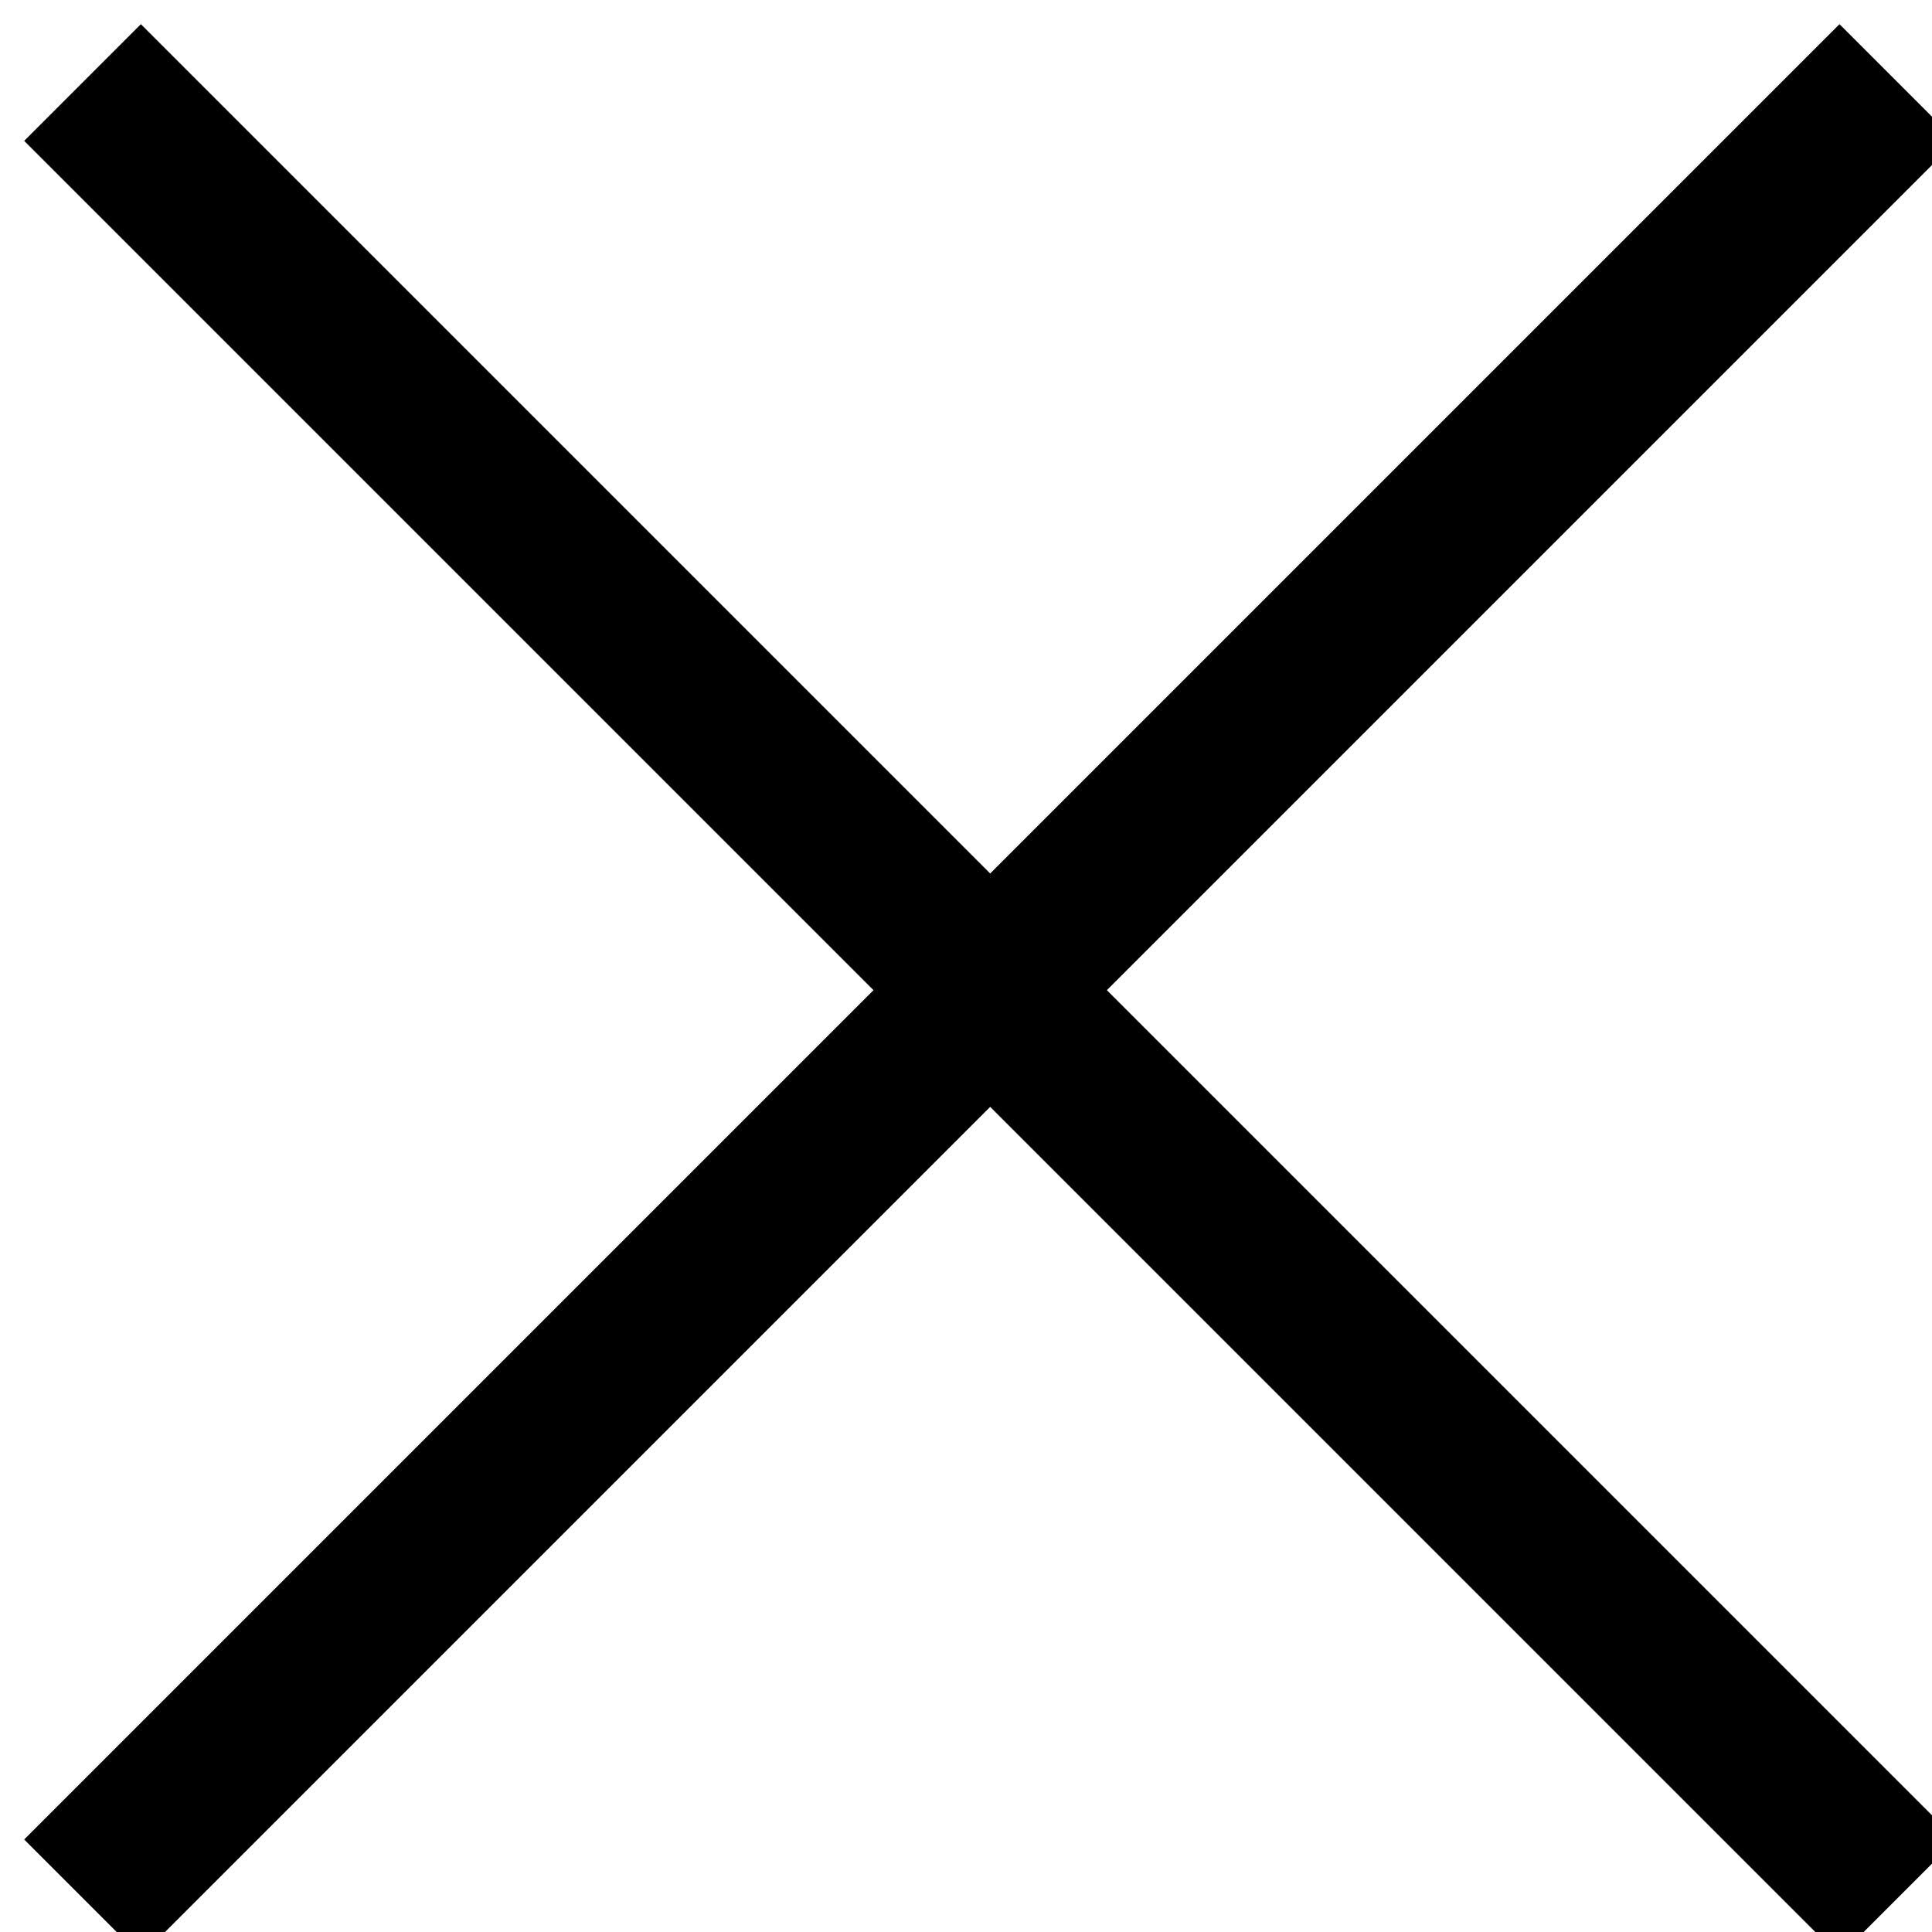
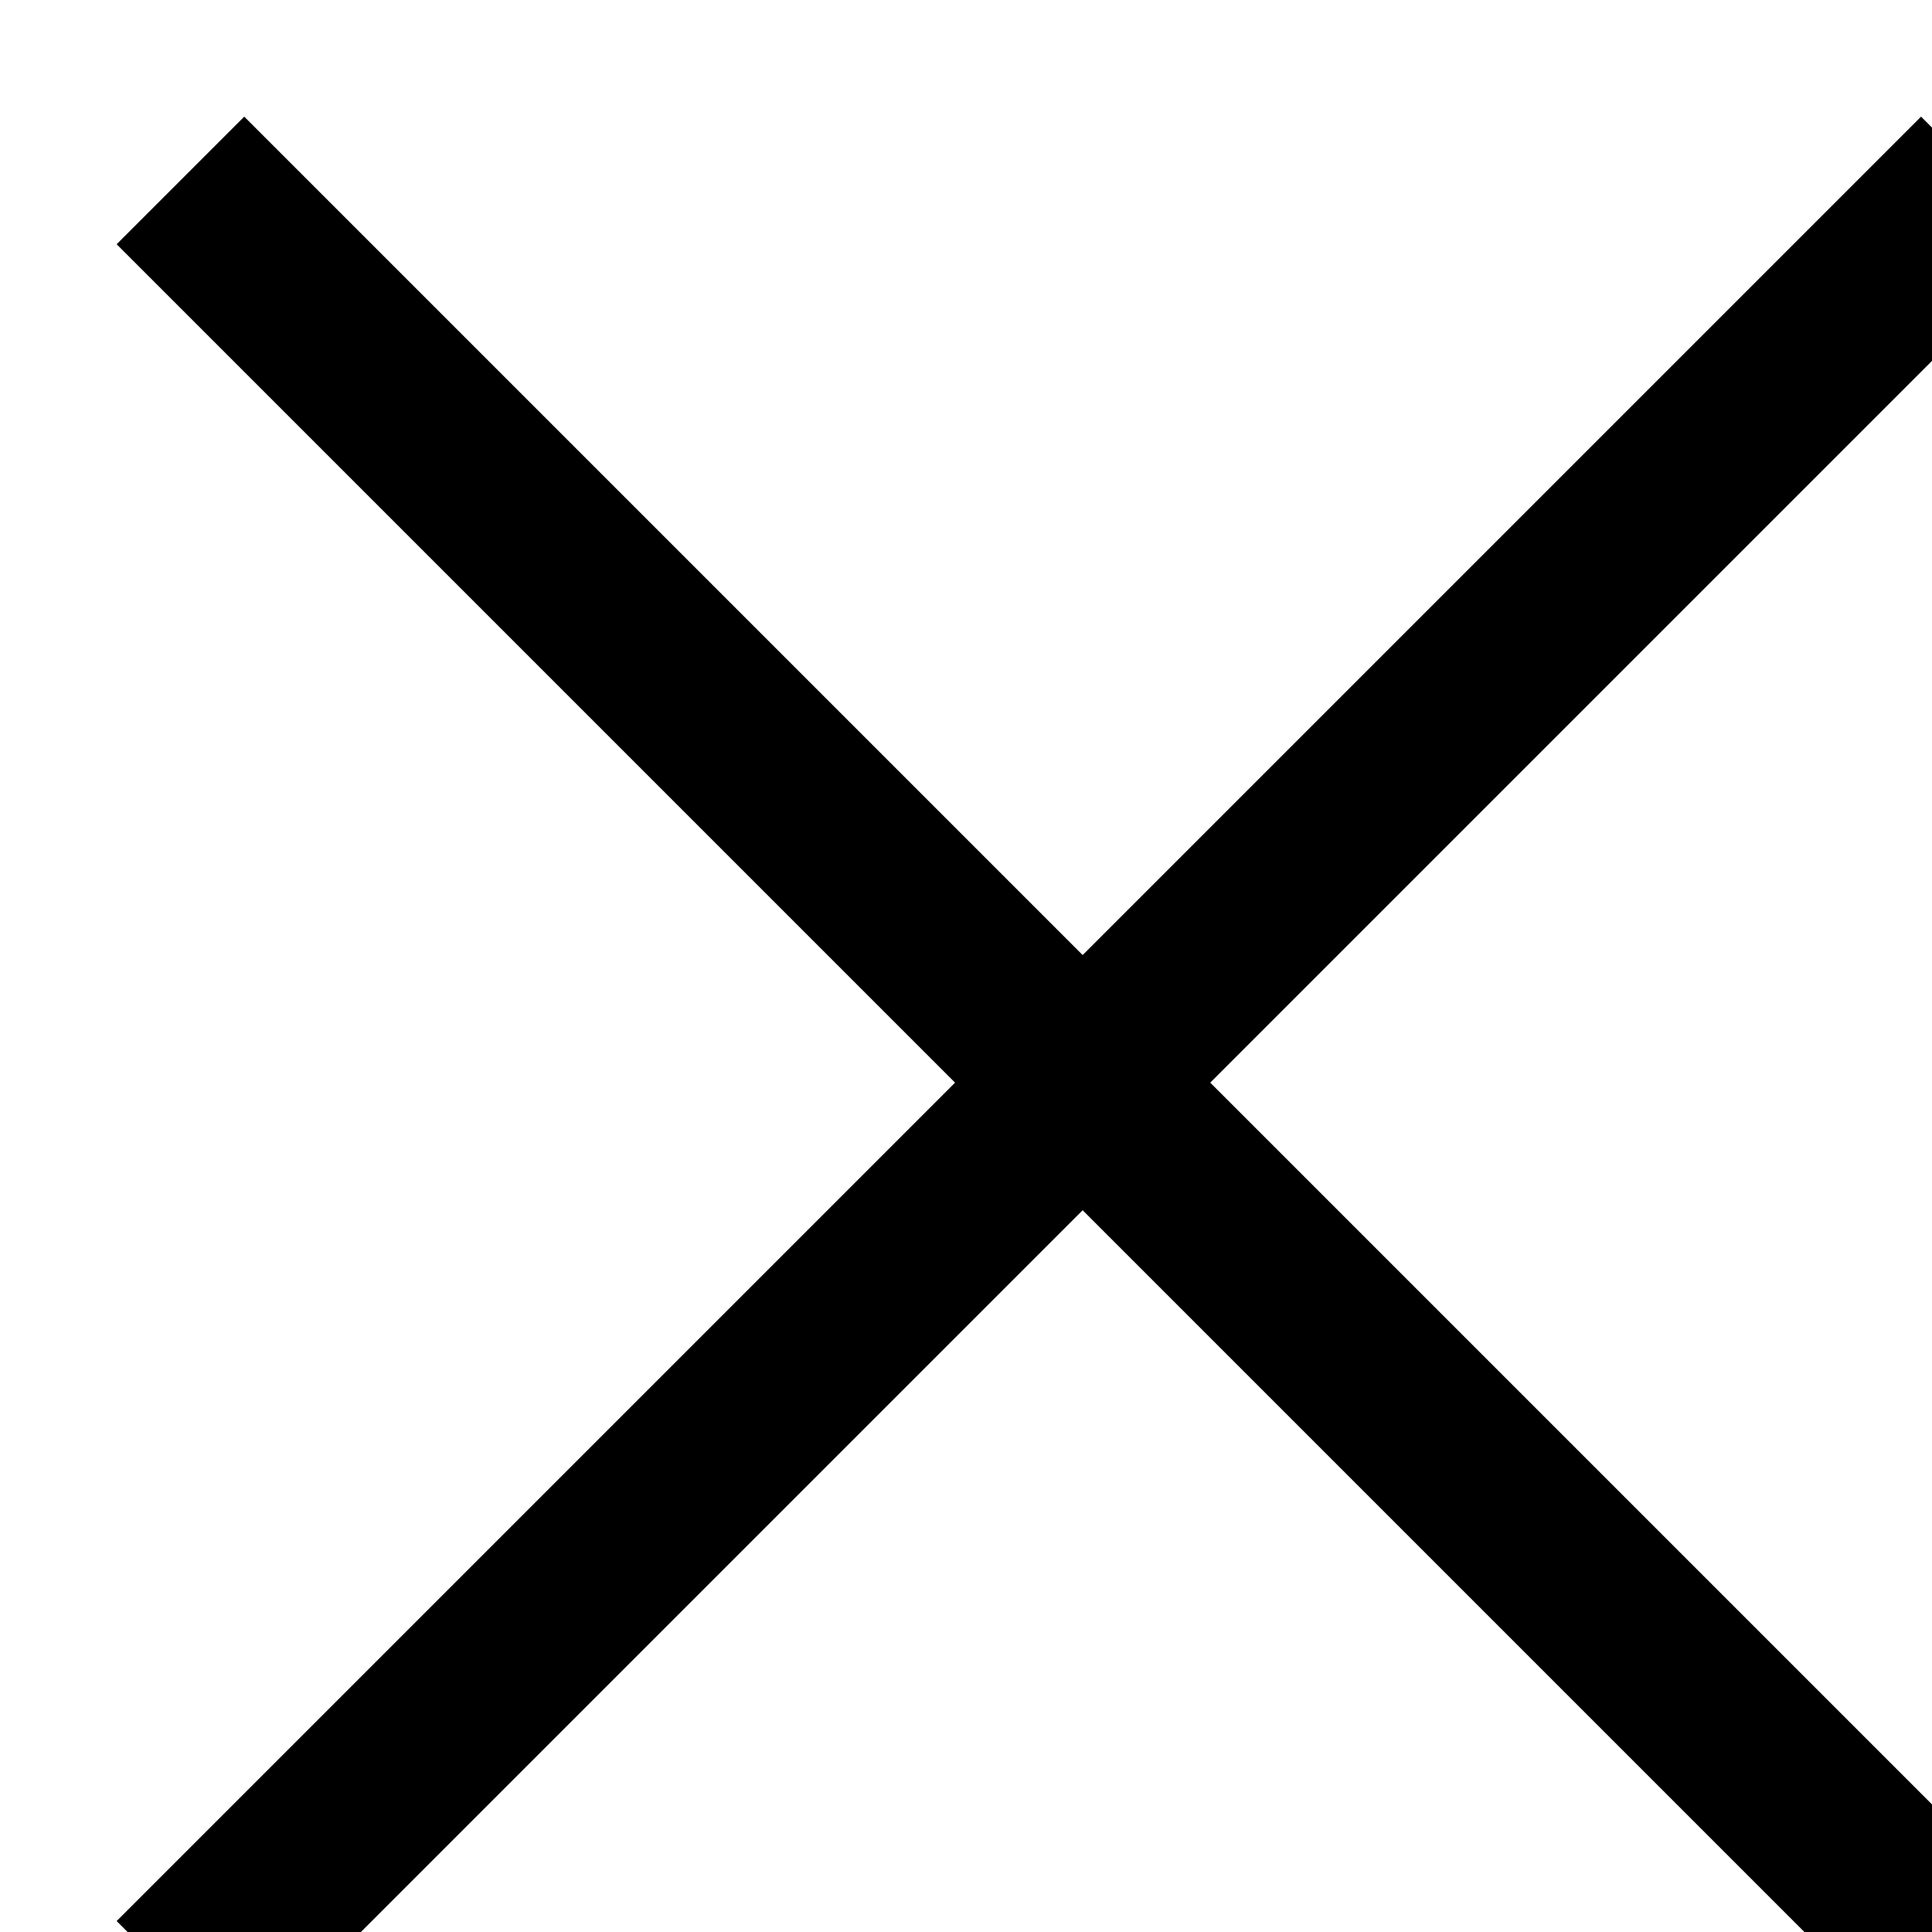
<svg xmlns="http://www.w3.org/2000/svg" viewbox="0 0 24 24">
  <g id="Layer_1">
-     <line stroke-linecap="undefined" stroke-linejoin="undefined" id="svg_1" y2="23" x2="23" y1="1" x1="1" stroke-width="2" stroke="currentColor" fill="none" />
-     <line stroke-linecap="undefined" stroke-linejoin="undefined" id="svg_2" y2="1" x2="23" y1="23" x1="1" stroke-width="2" stroke="currentColor" fill="none" />
+     <line stroke-linecap="undefined" stroke-linejoin="undefined" id="svg_1" y2="22" x2="22" y1="2" x1="2" stroke-width="2" stroke="currentColor" fill="none" />
+     <line stroke-linecap="undefined" stroke-linejoin="undefined" id="svg_2" y2="2" x2="22" y1="22" x1="2" stroke-width="2" stroke="currentColor" fill="none" />
  </g>
</svg>
